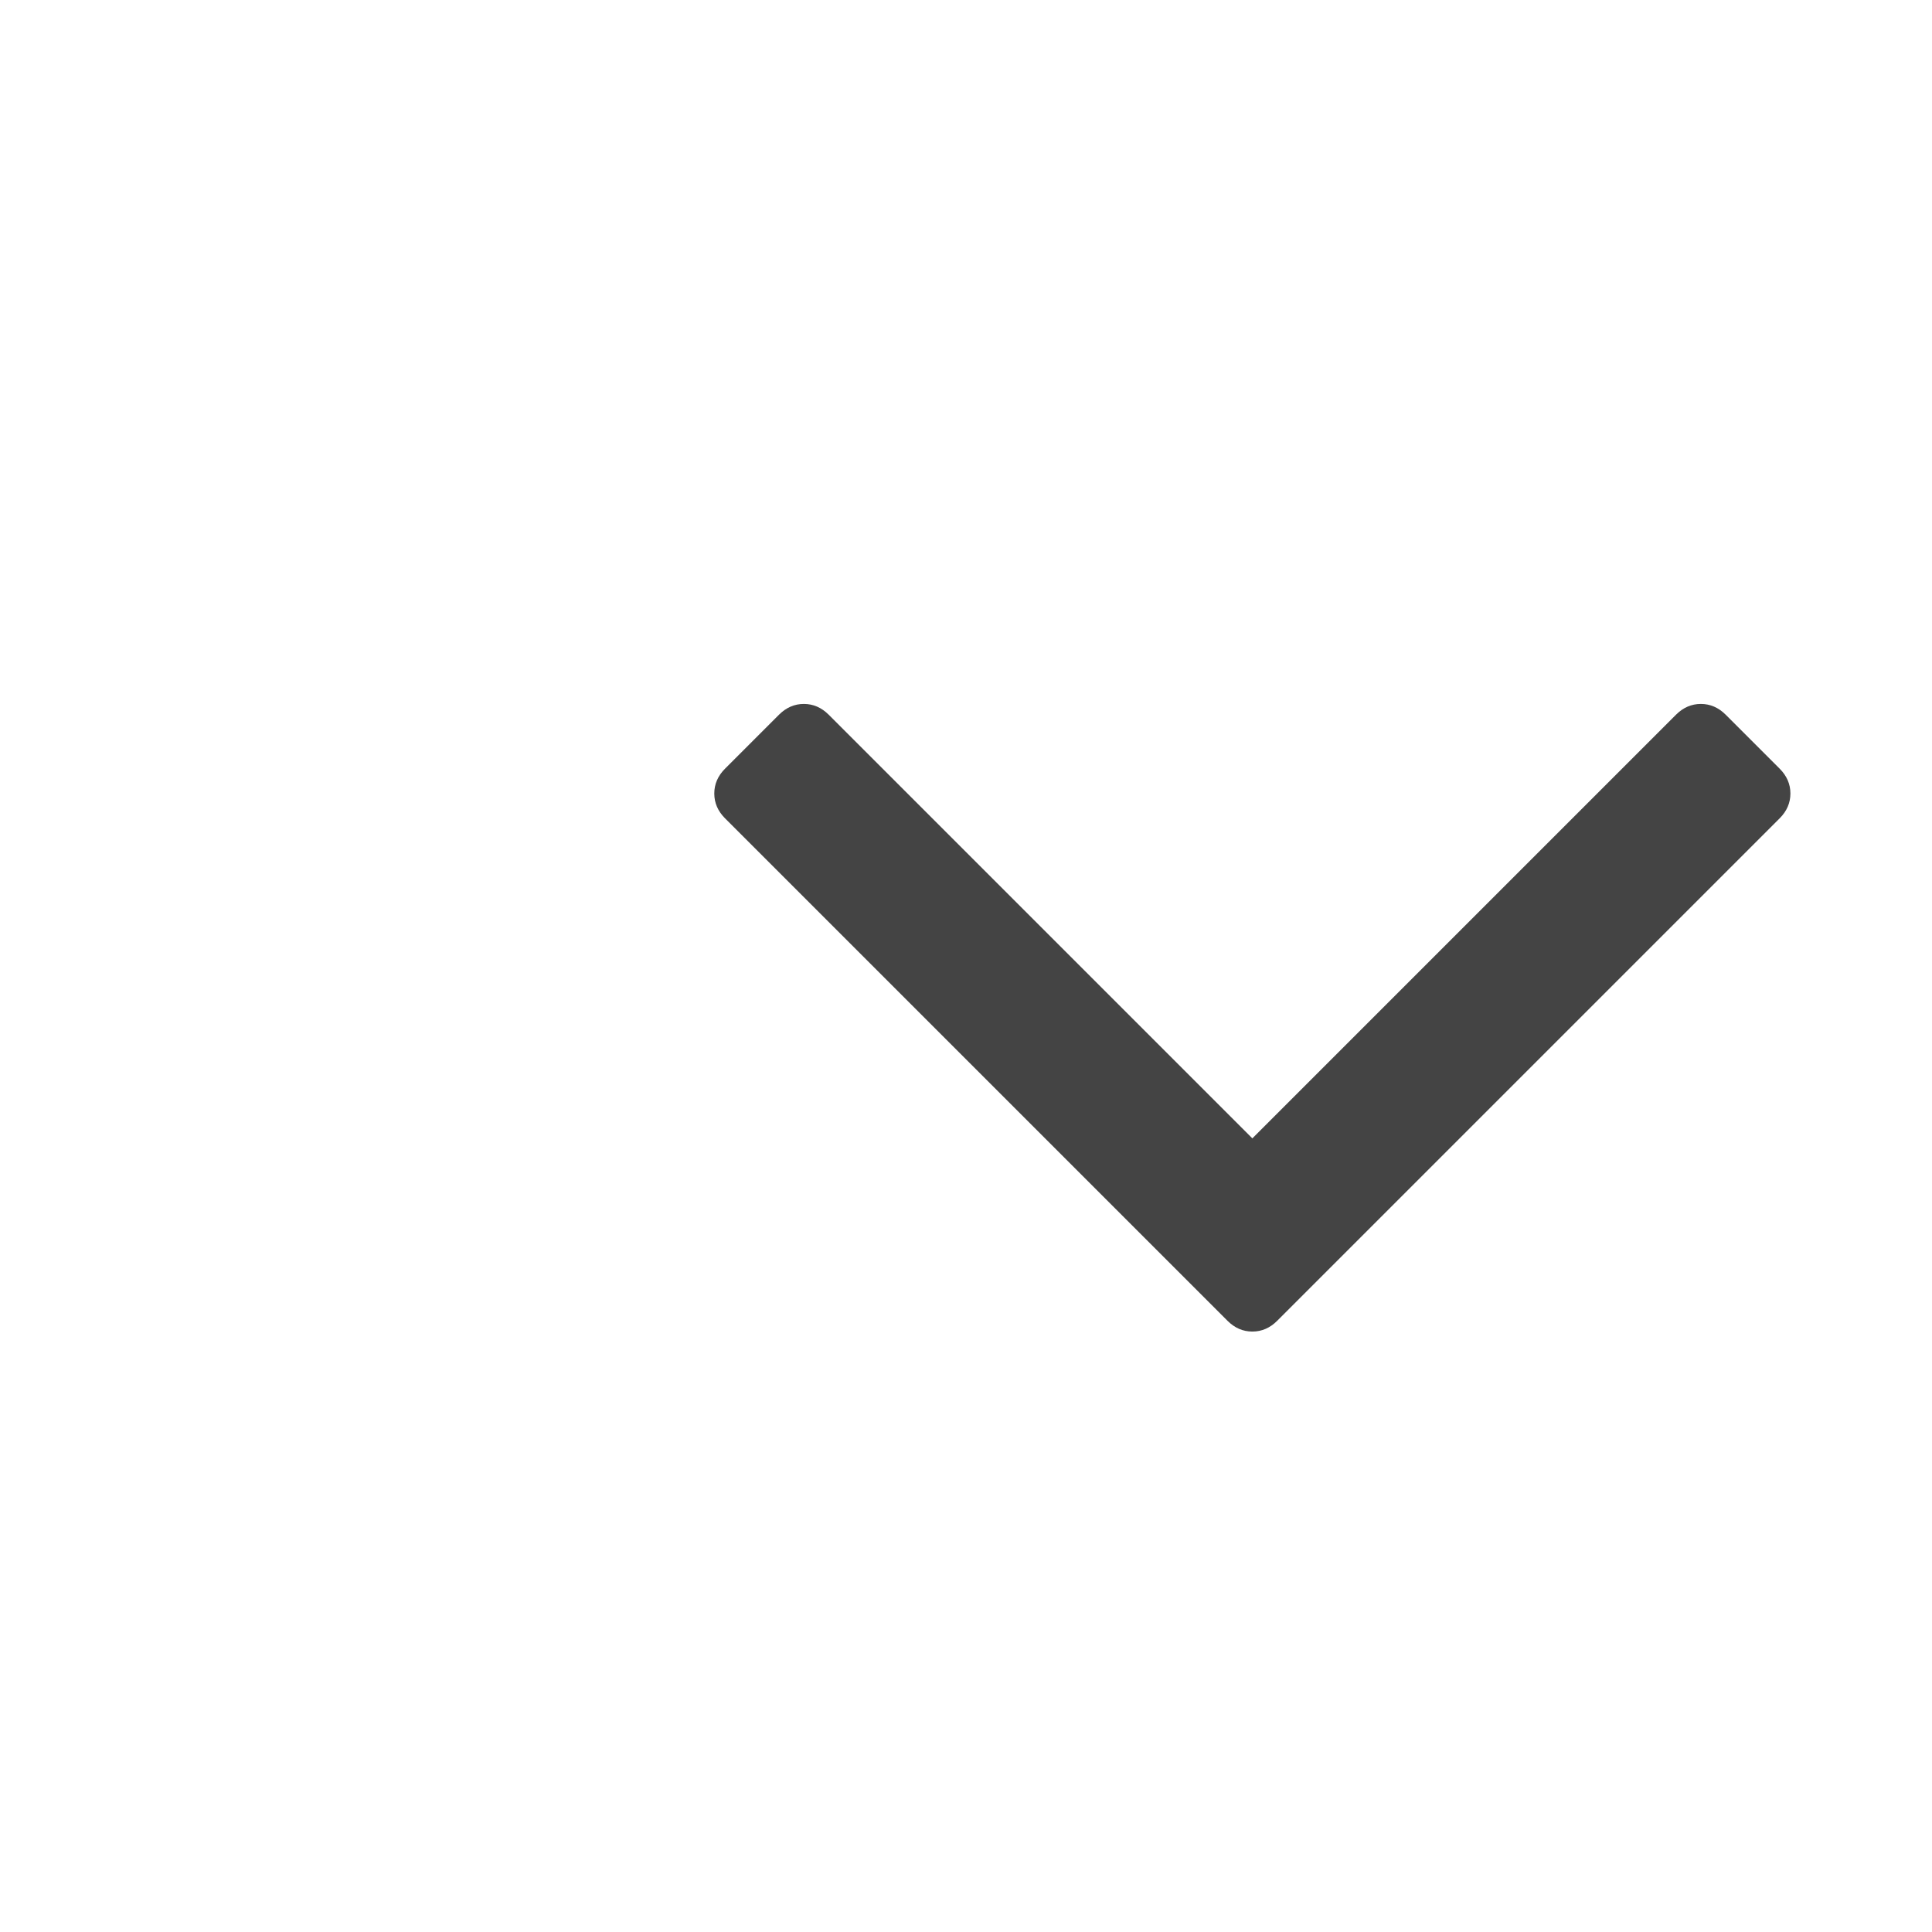
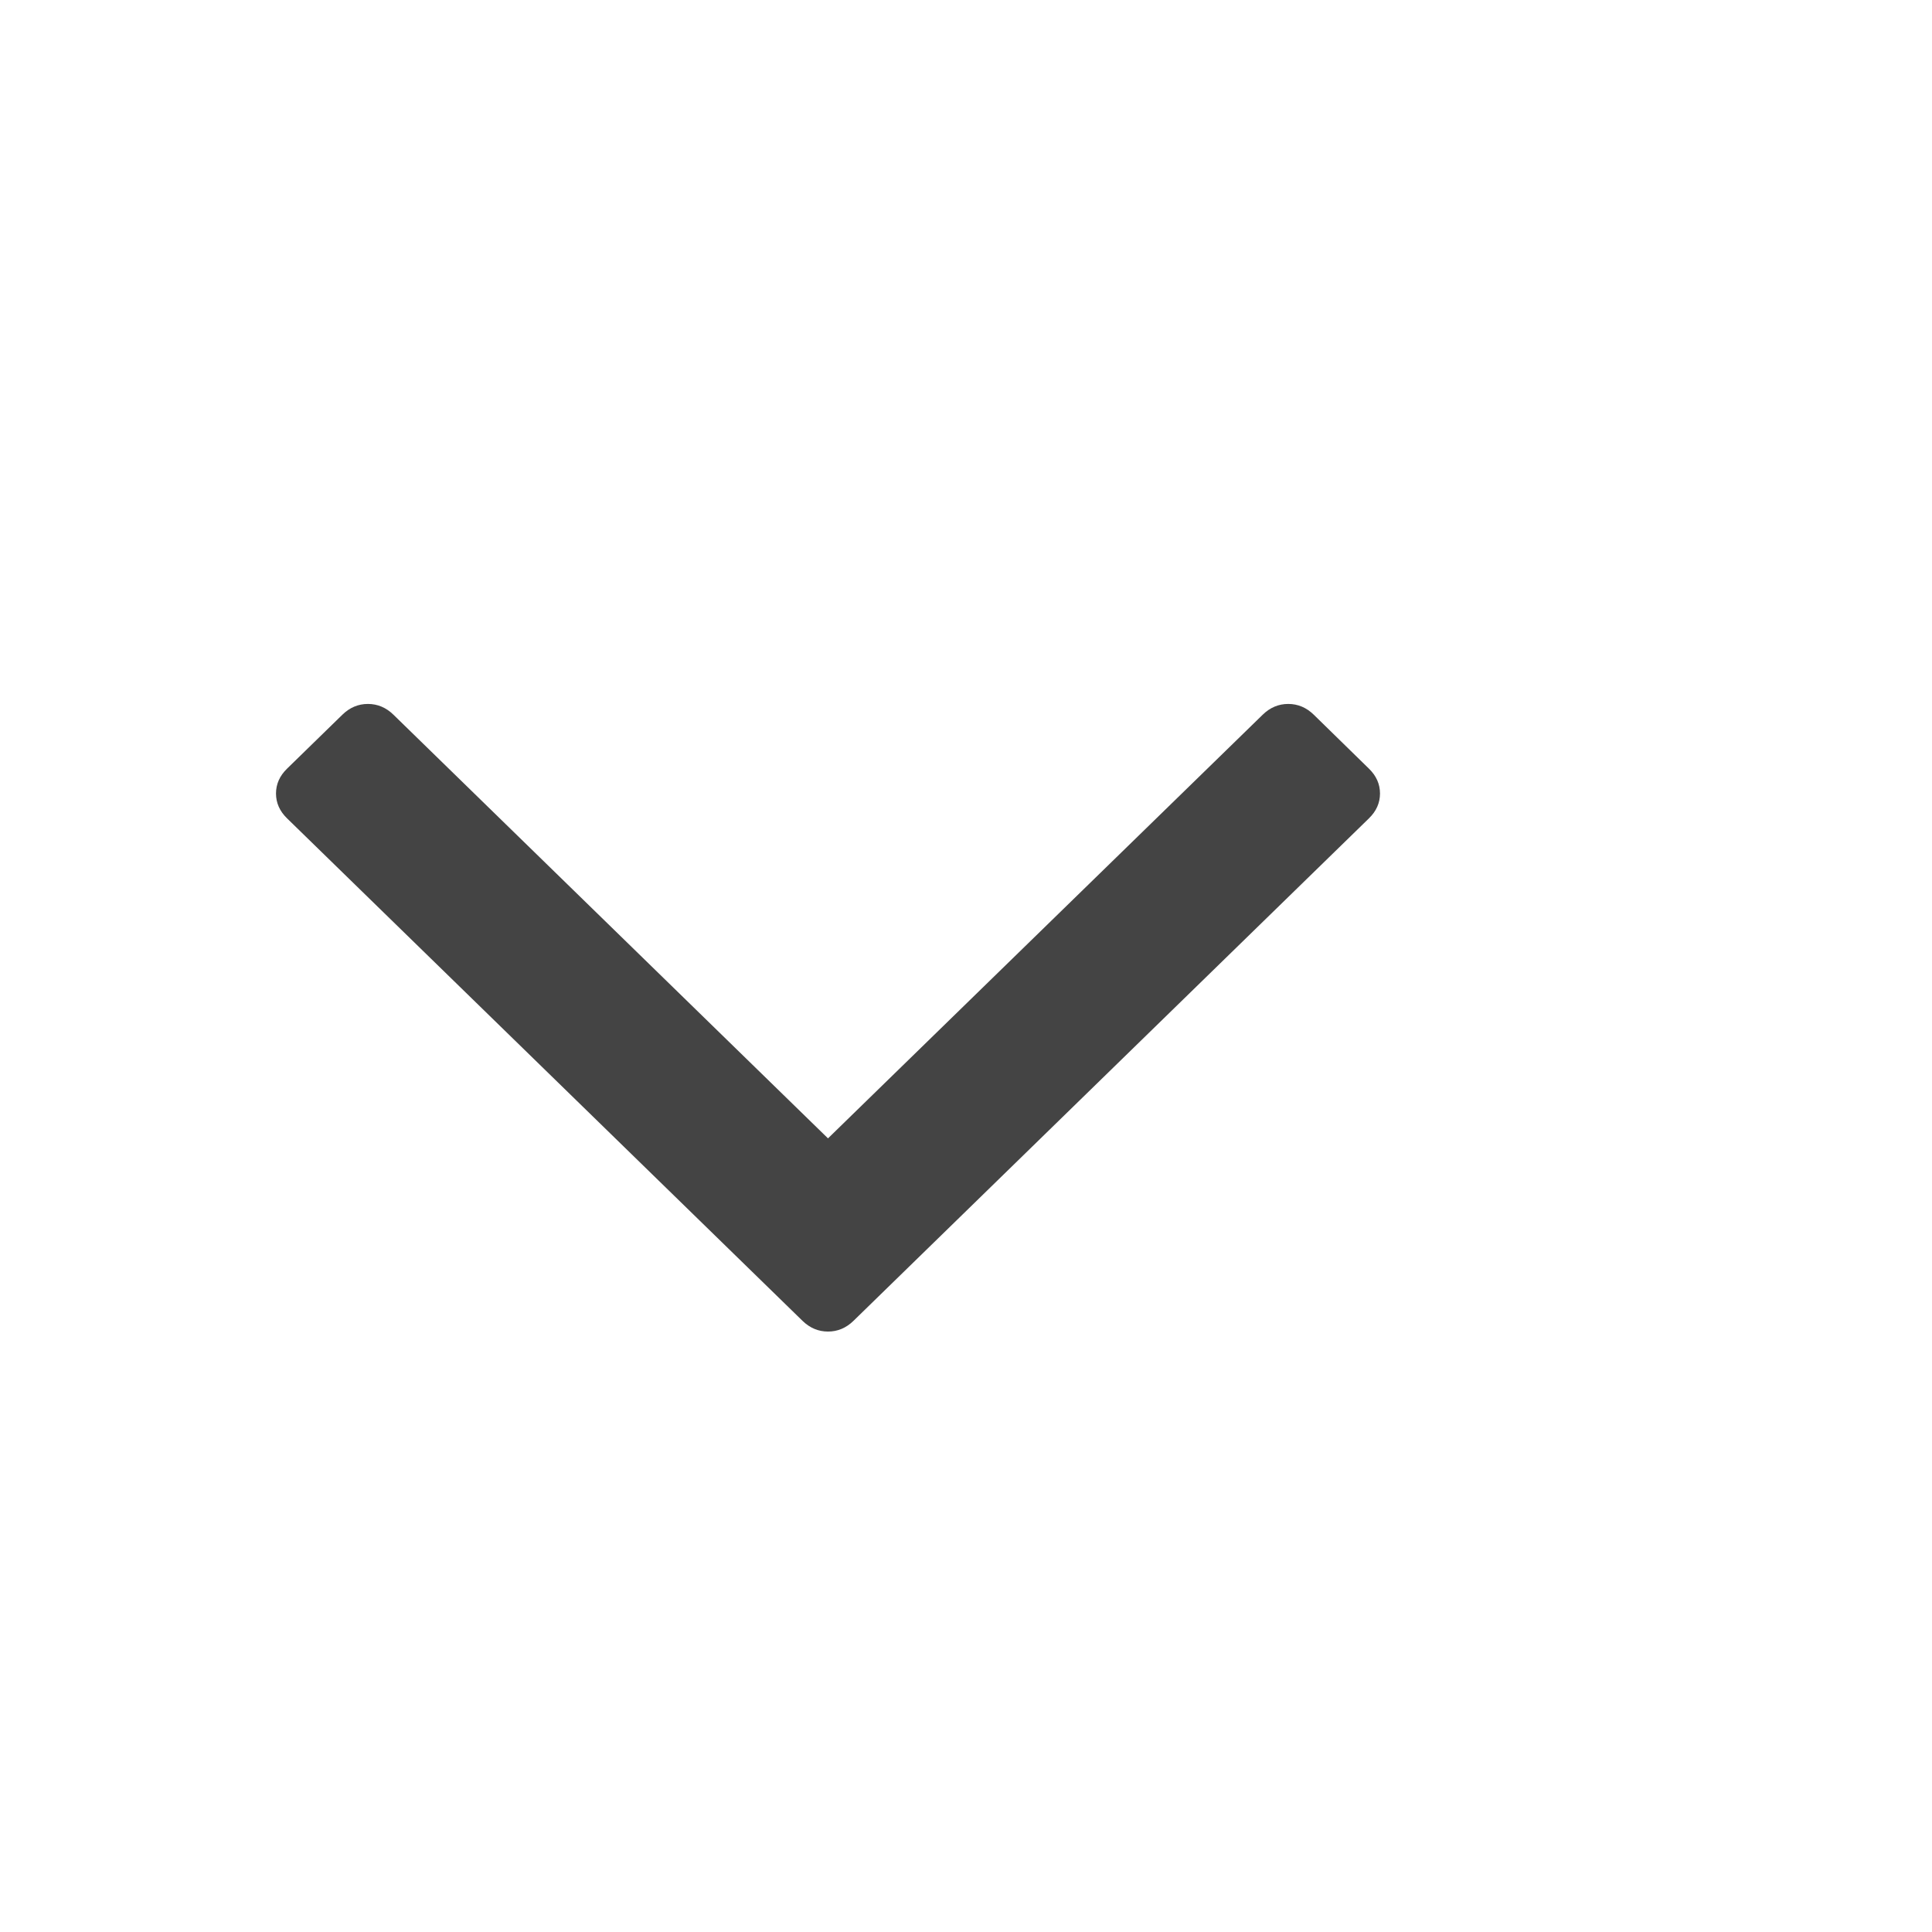
<svg xmlns="http://www.w3.org/2000/svg" id="svg2" height="14" width="14" version="1.1" viewBox="0 0 9 14">
  <defs id="defs6" />
-   <path id="path4" style="fill:#444444" d="m 10.474,5.75 q 0,0.102 -0.078,0.18 l -3.641,3.641 q -0.078,0.078 -0.18,0.078 -0.102,0 -0.18,-0.078 L 2.754,5.93 q -0.078,-0.078 -0.078,-0.18 0,-0.102 0.078,-0.18 L 3.145,5.179 q 0.078,-0.078 0.18,-0.078 0.102,0 0.18,0.078 l 3.07,3.07 3.07,-3.07 q 0.078,-0.078 0.18,-0.078 0.102,0 0.18,0.078 l 0.391,0.391 q 0.078,0.078 0.078,0.18 z" />
+   <path id="path4" style="fill:#444444" d="m 7.5,5.75 q 0,0.102 -0.08,0.18 L 3.685,9.571 Q 3.605,9.649 3.5,9.649 3.395,9.649 3.315,9.571 L -0.42,5.93 Q -0.5,5.852 -0.5,5.75 q 0,-0.102 0.08,-0.18 l 0.401,-0.391 q 0.08,-0.078 0.185,-0.078 0.105,0 0.185,0.078 L 3.5,8.249 6.65,5.179 q 0.08,-0.078 0.185,-0.078 0.105,0 0.185,0.078 L 7.42,5.57 Q 7.5,5.648 7.5,5.75 Z" />
</svg>
